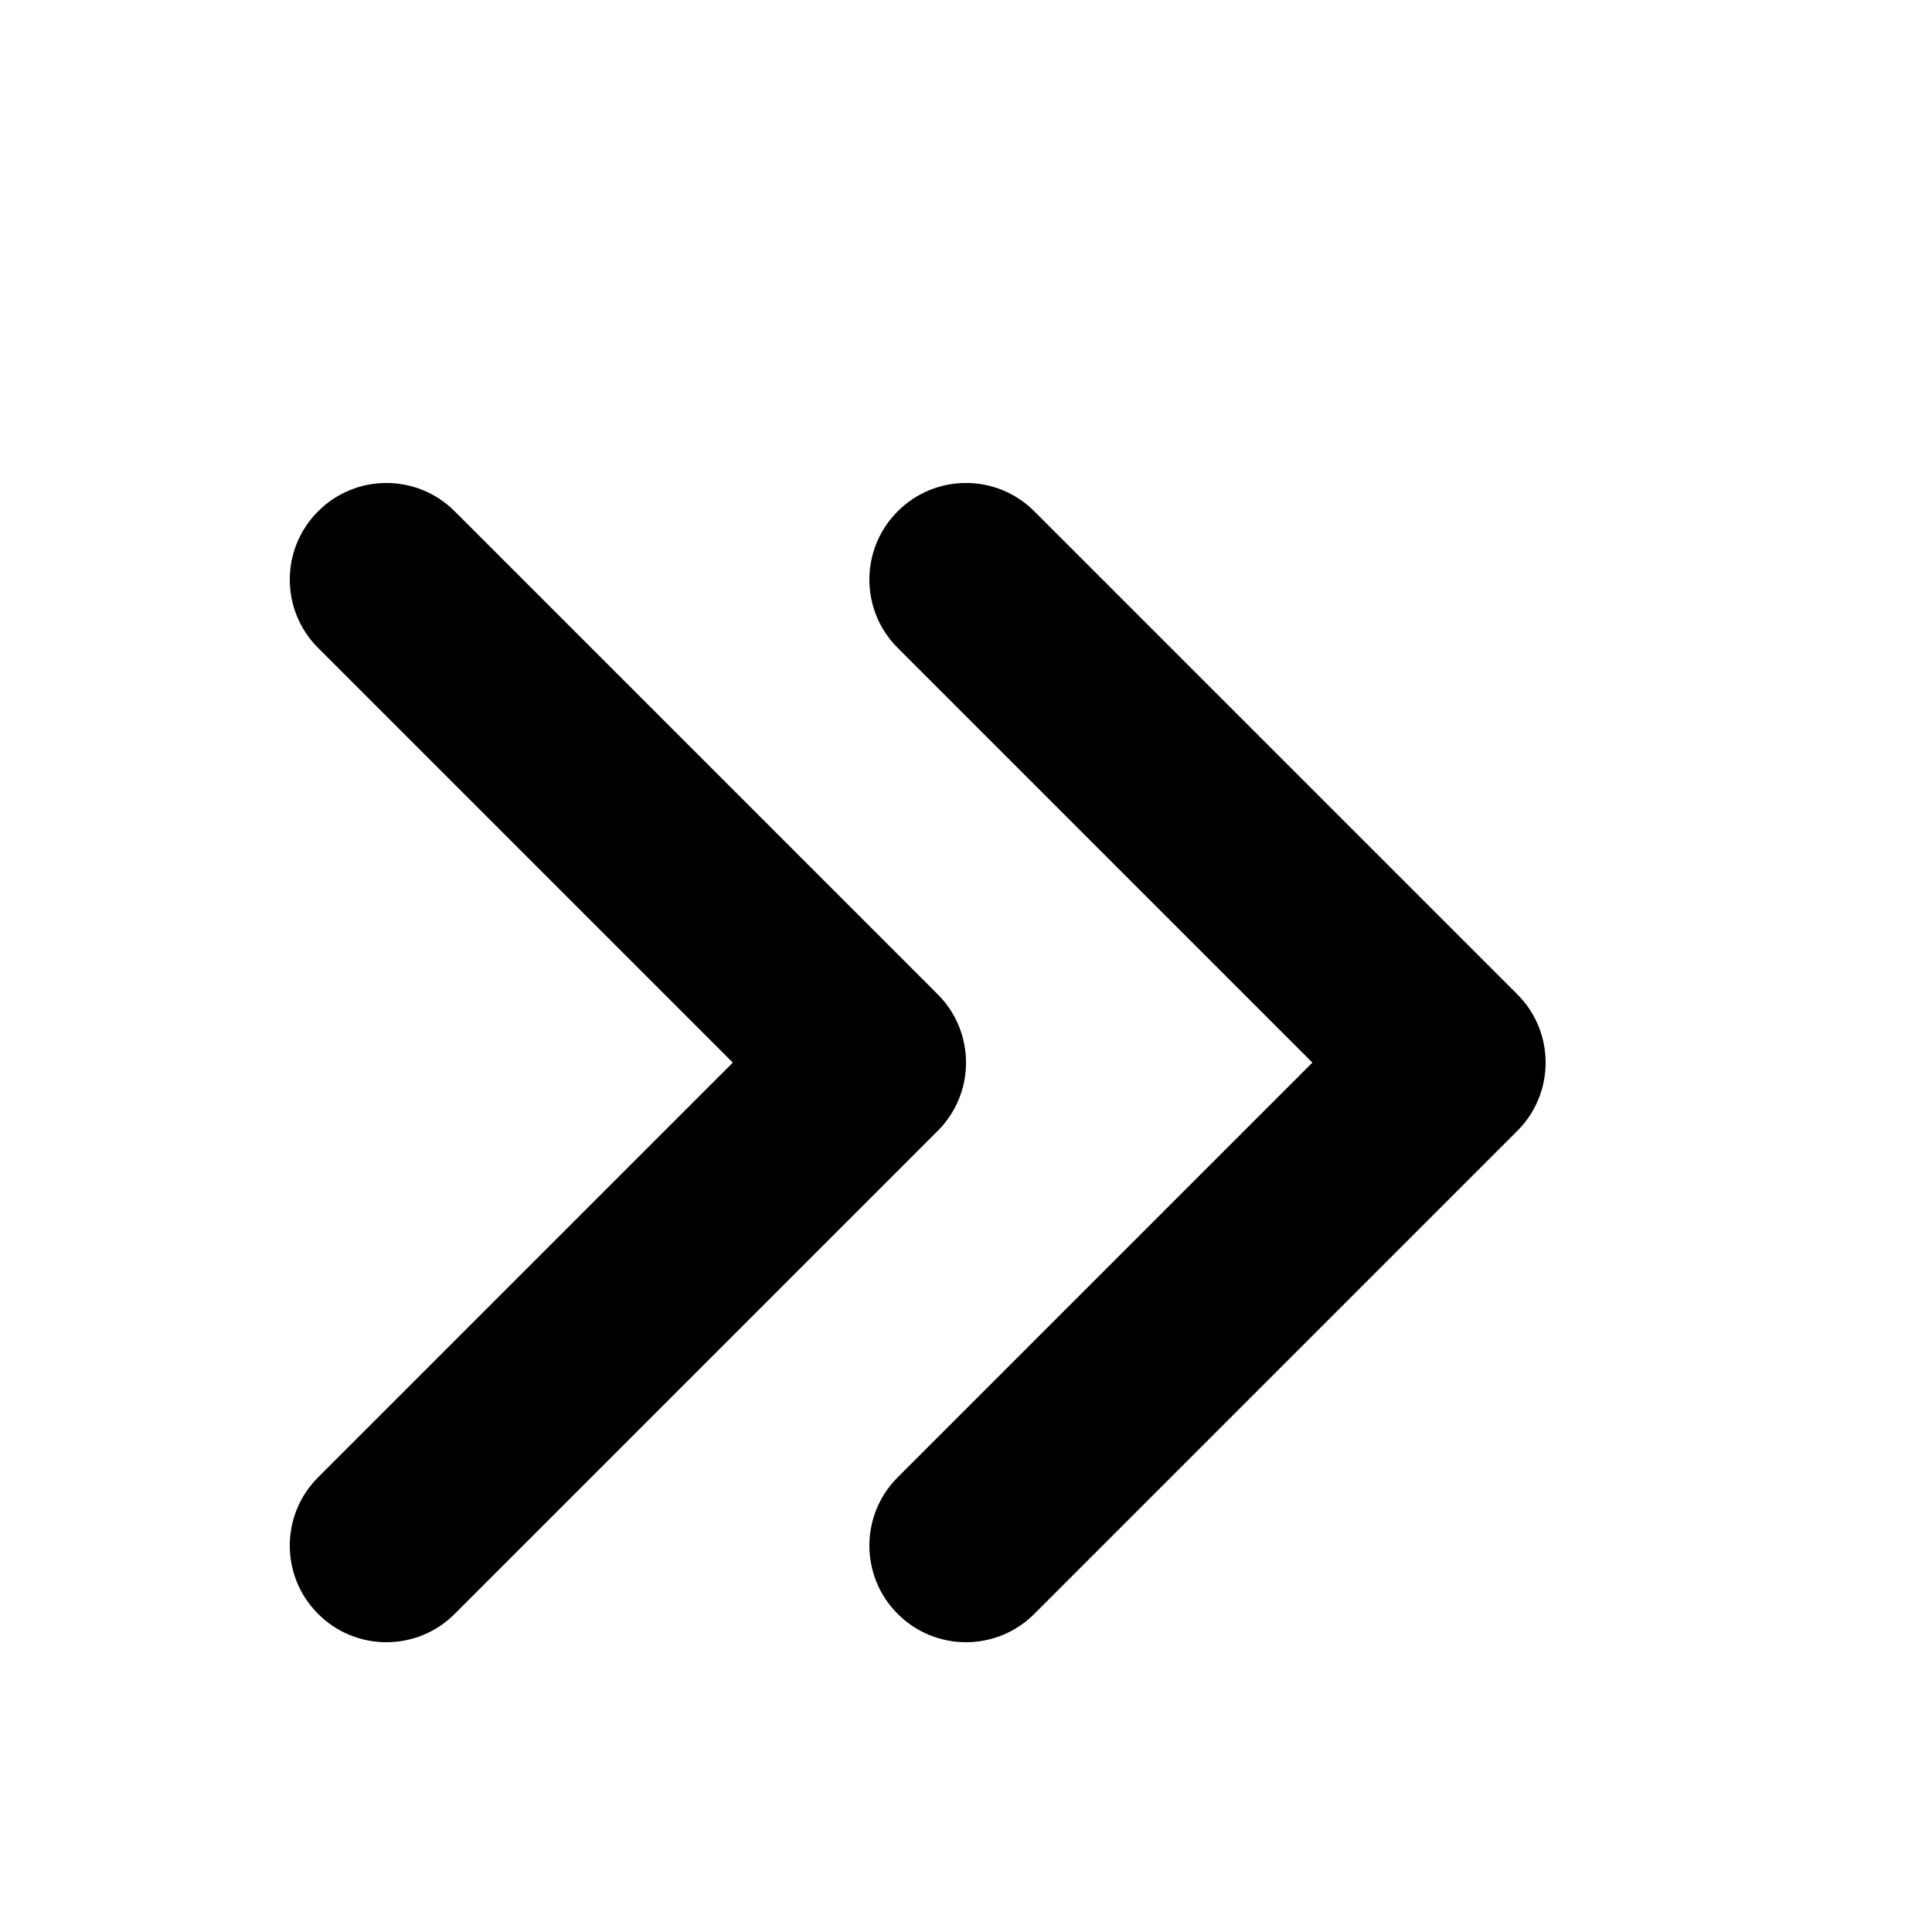
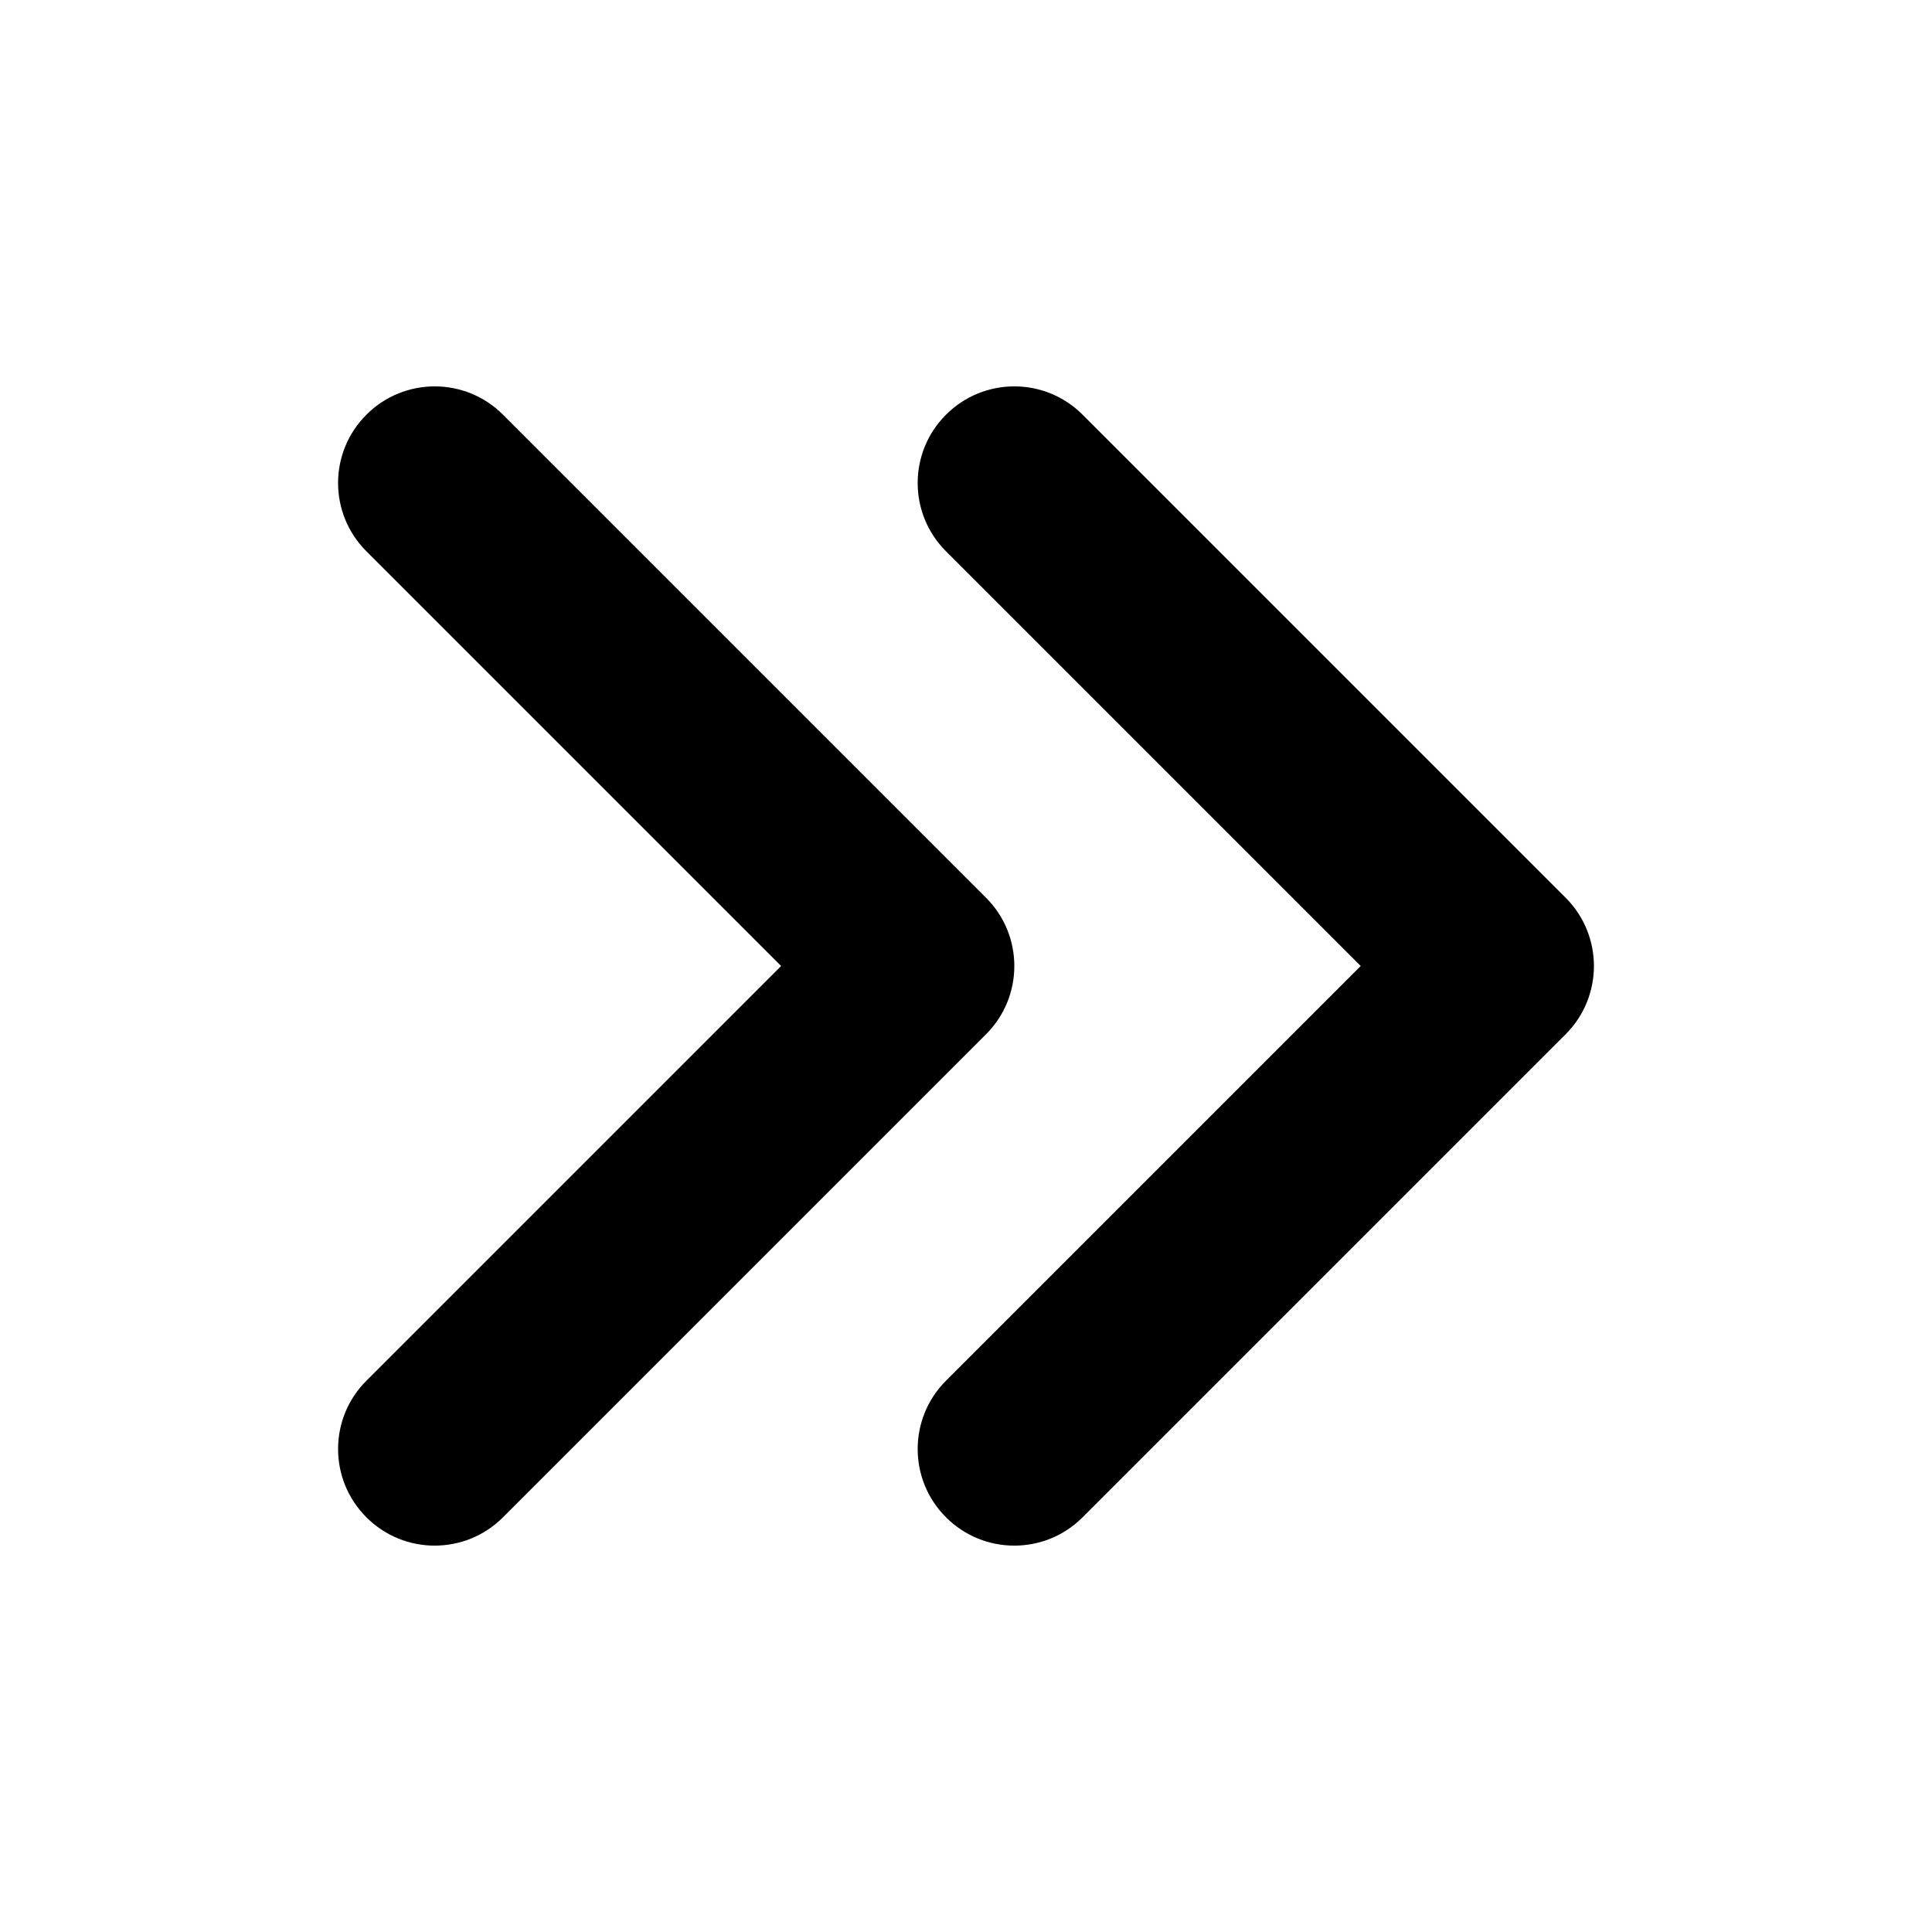
- <svg xmlns="http://www.w3.org/2000/svg" fill="none" height="20" viewBox="1 -1 20 20" width="20">
+ <svg xmlns="http://www.w3.org/2000/svg" fill="none" height="20" viewBox="0.5 0 20 20" width="20">
  <path clip-rule="evenodd" d="M10.293 15.707C9.902 15.317 9.902 14.683 10.293 14.293L14.586 10L10.293 5.707C9.902 5.317 9.902 4.683 10.293 4.293C10.683 3.902 11.317 3.902 11.707 4.293L16.707 9.293C17.098 9.683 17.098 10.317 16.707 10.707L11.707 15.707C11.317 16.098 10.683 16.098 10.293 15.707Z" fill="currentColor" fill-rule="evenodd" />
  <path clip-rule="evenodd" d="M4.293 15.707C3.902 15.317 3.902 14.683 4.293 14.293L8.586 10L4.293 5.707C3.902 5.317 3.902 4.683 4.293 4.293C4.683 3.902 5.317 3.902 5.707 4.293L10.707 9.293C11.098 9.683 11.098 10.317 10.707 10.707L5.707 15.707C5.317 16.098 4.683 16.098 4.293 15.707Z" fill="currentColor" fill-rule="evenodd" />
</svg>
